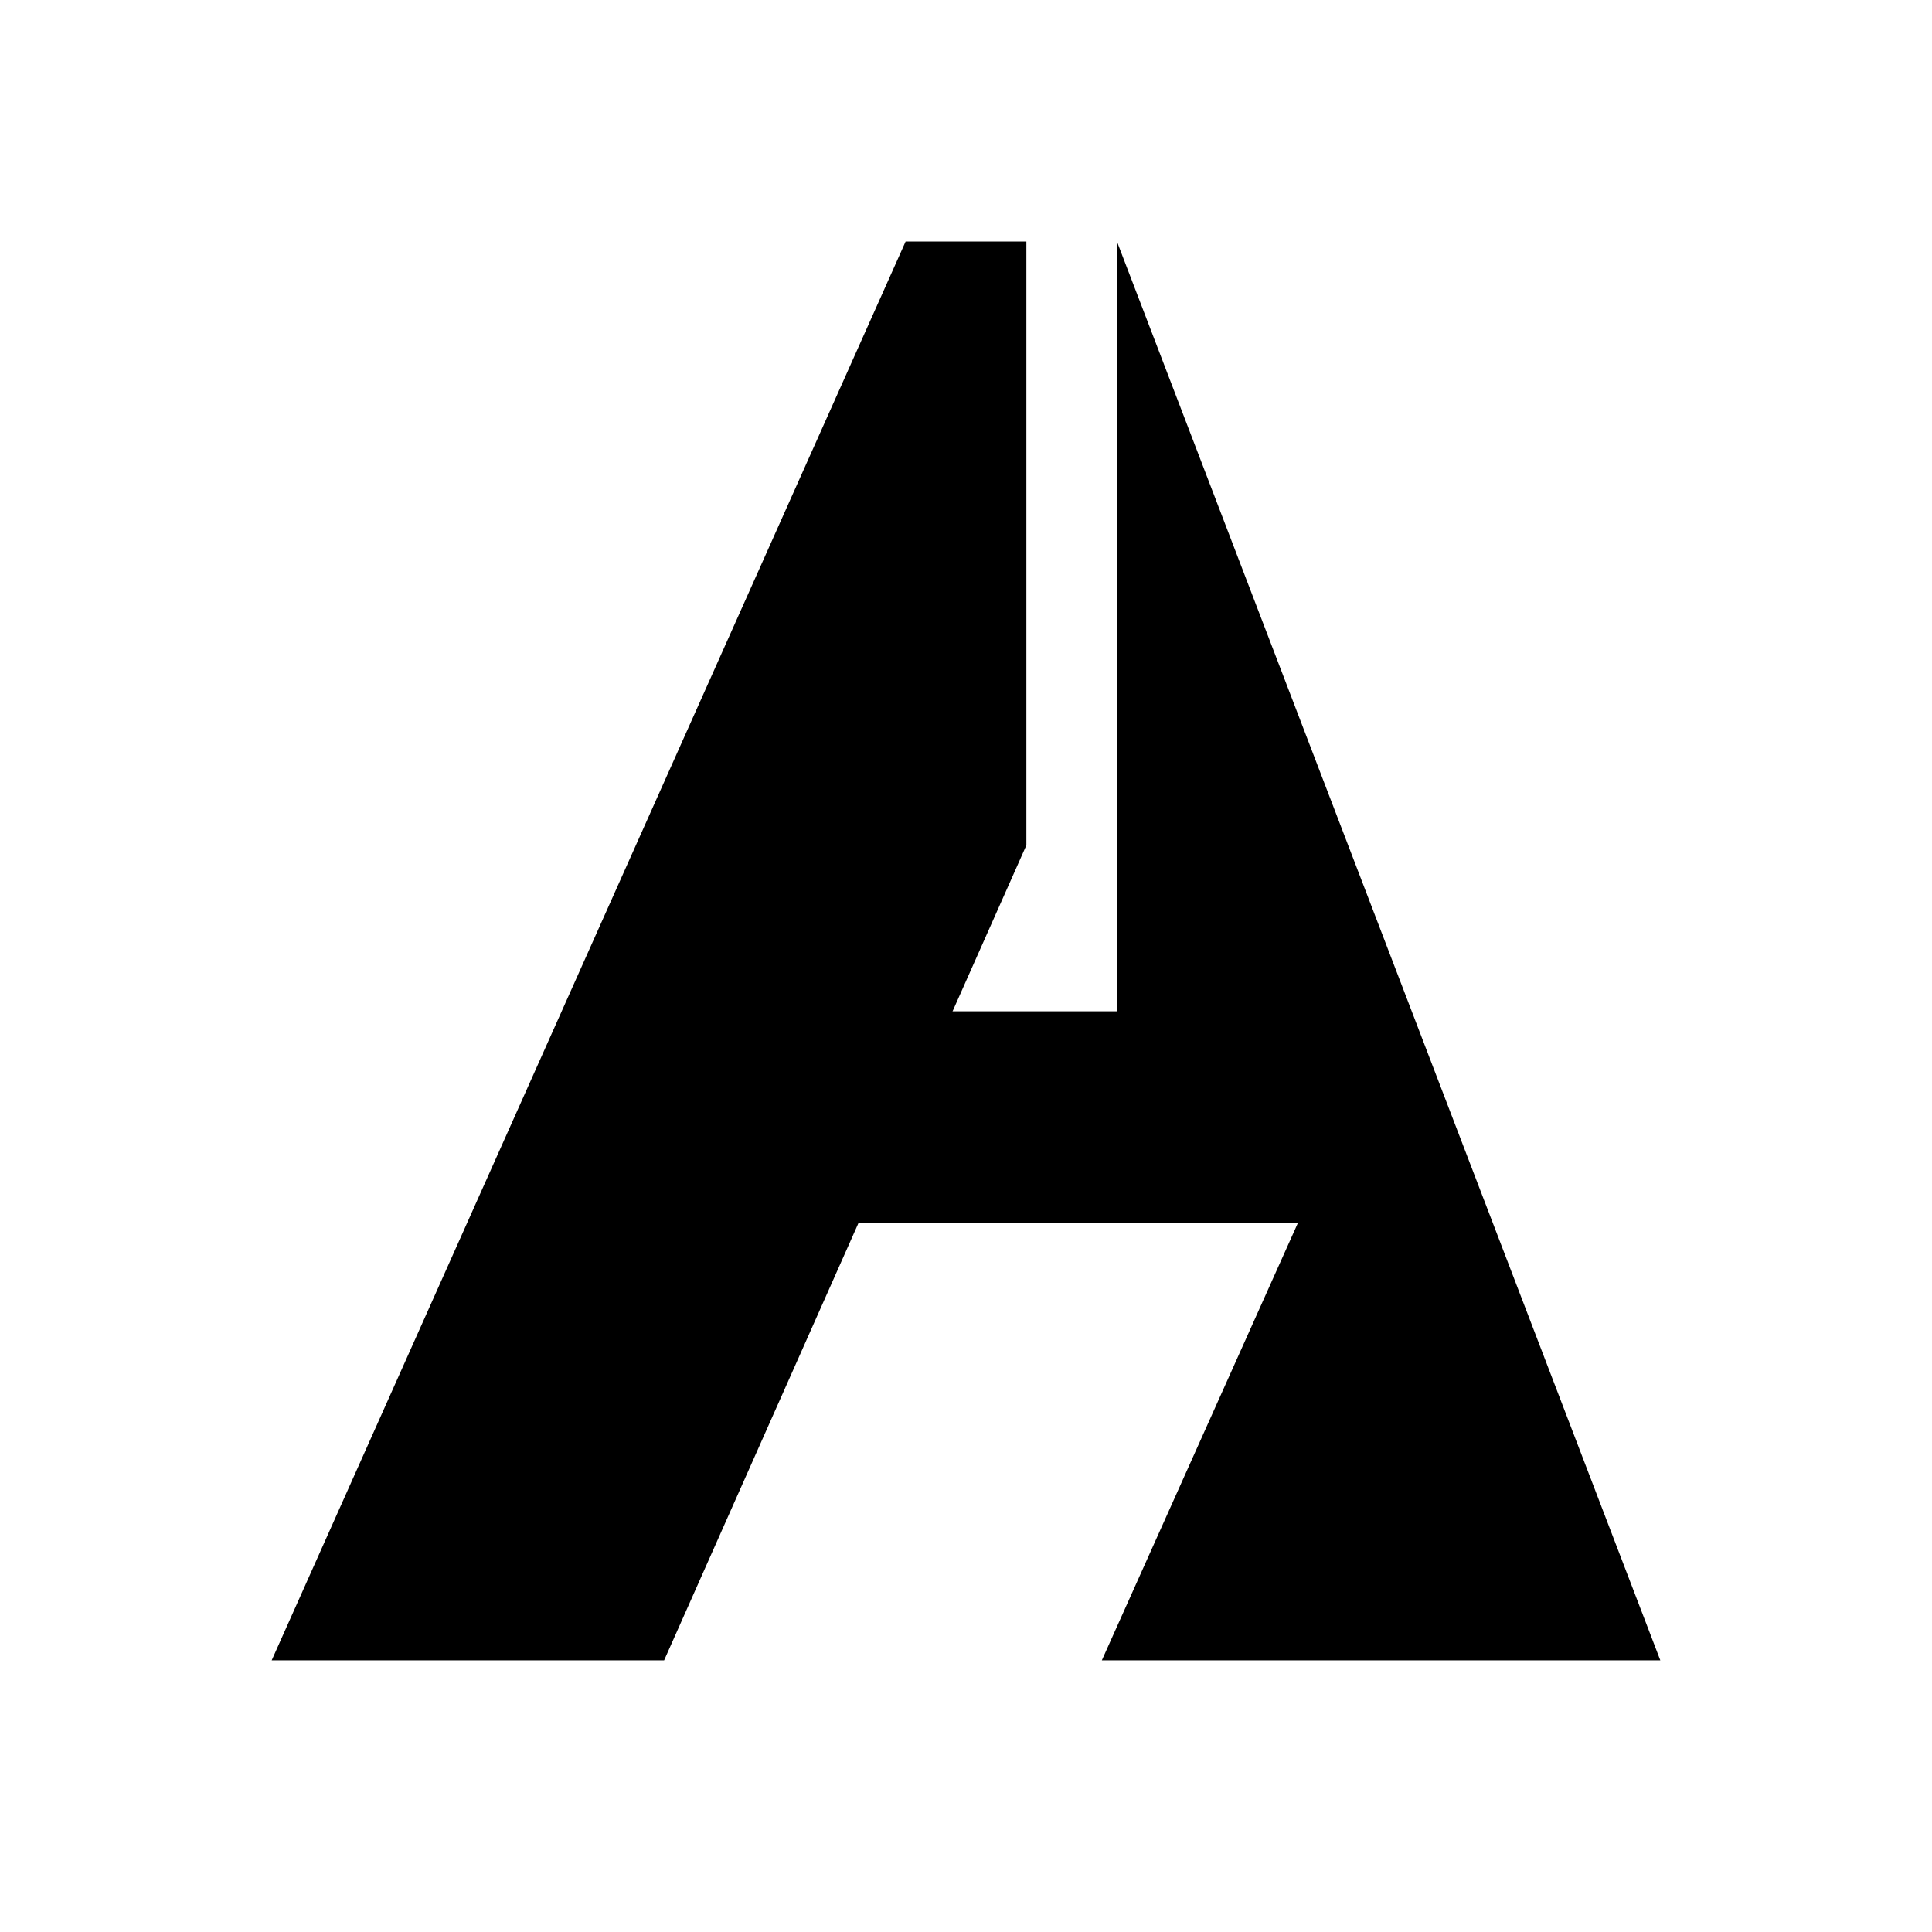
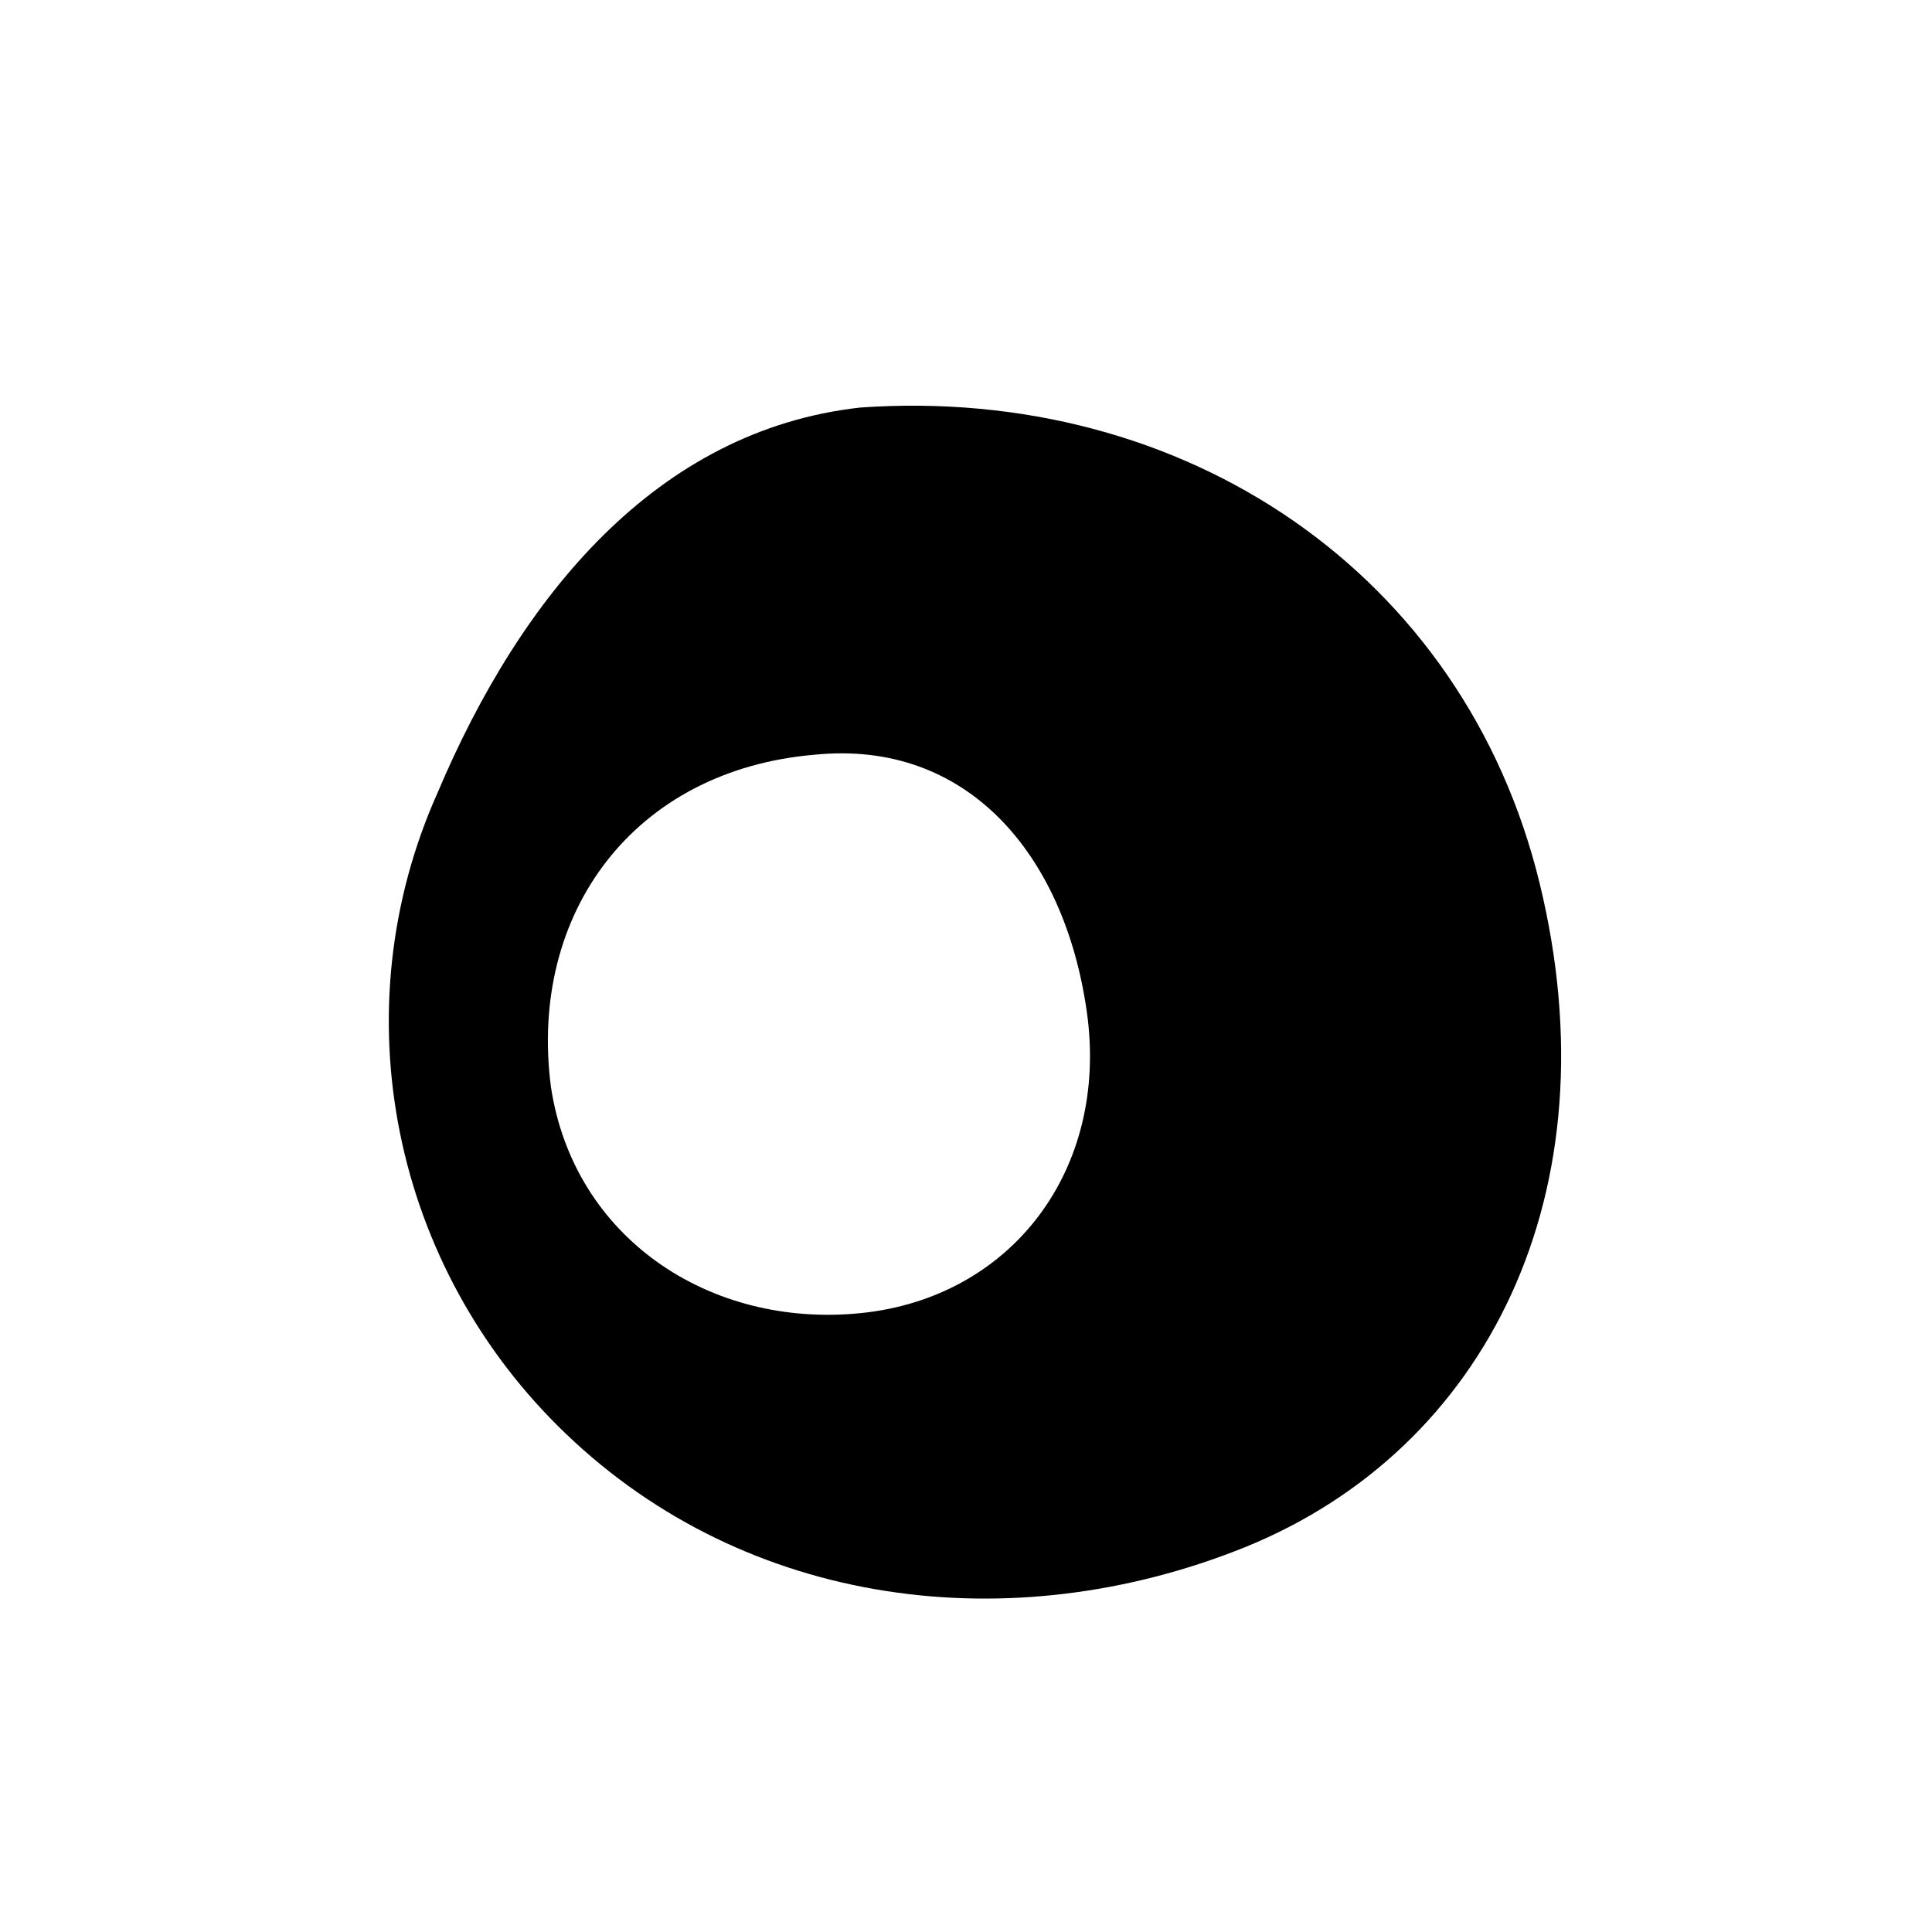
- <svg xmlns="http://www.w3.org/2000/svg" fill="#000000" viewBox="0 0 256 256" width="256" height="256">
-   <path fill="#000000" d="     M 120 32     L 36 220     L 88 220     L 136 112     L 136 32     Z   " />
-   <path fill="#000000" d="     M 148 32     L 148 134     L 106 134     L 94 162     L 172 162     L 146 220     L 220 220     L 148 32     Z   " />
+ <svg xmlns="http://www.w3.org/2000/svg" fill="#000000" viewBox="0 0 512 512" width="512" height="512">
+   <path fill="#000000" fill-rule="evenodd" d="M 228 108     C 314 102 388 152 408 234     C 428 316 394 384 330 410     C 268 435 198 426 150 380     C 104 336 90 268 116 210     C 138 158 174 114 228 108     Z     M 216 200     C 168 204 140 242 146 288     C 152 328 188 352 228 348     C 268 344 294 310 288 268     C 282 226 256 196 216 200     Z" />
</svg>
